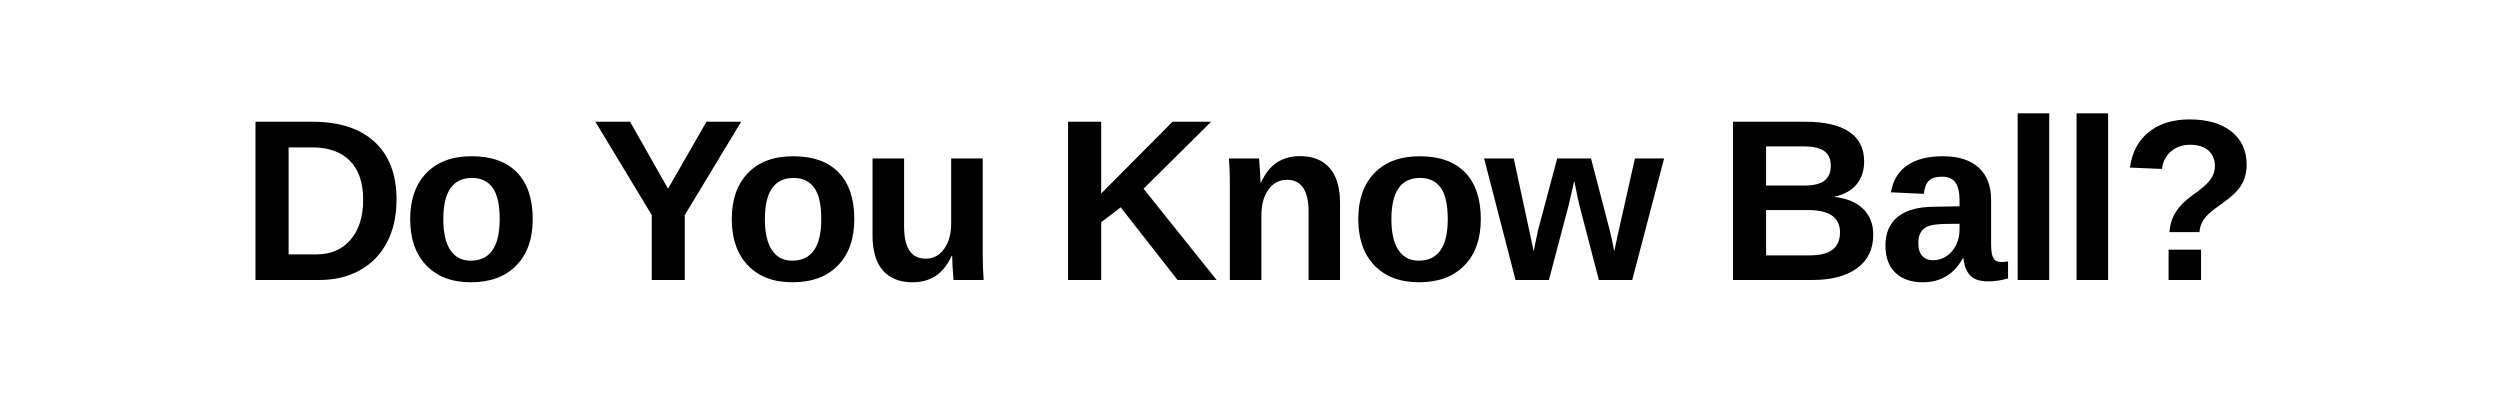
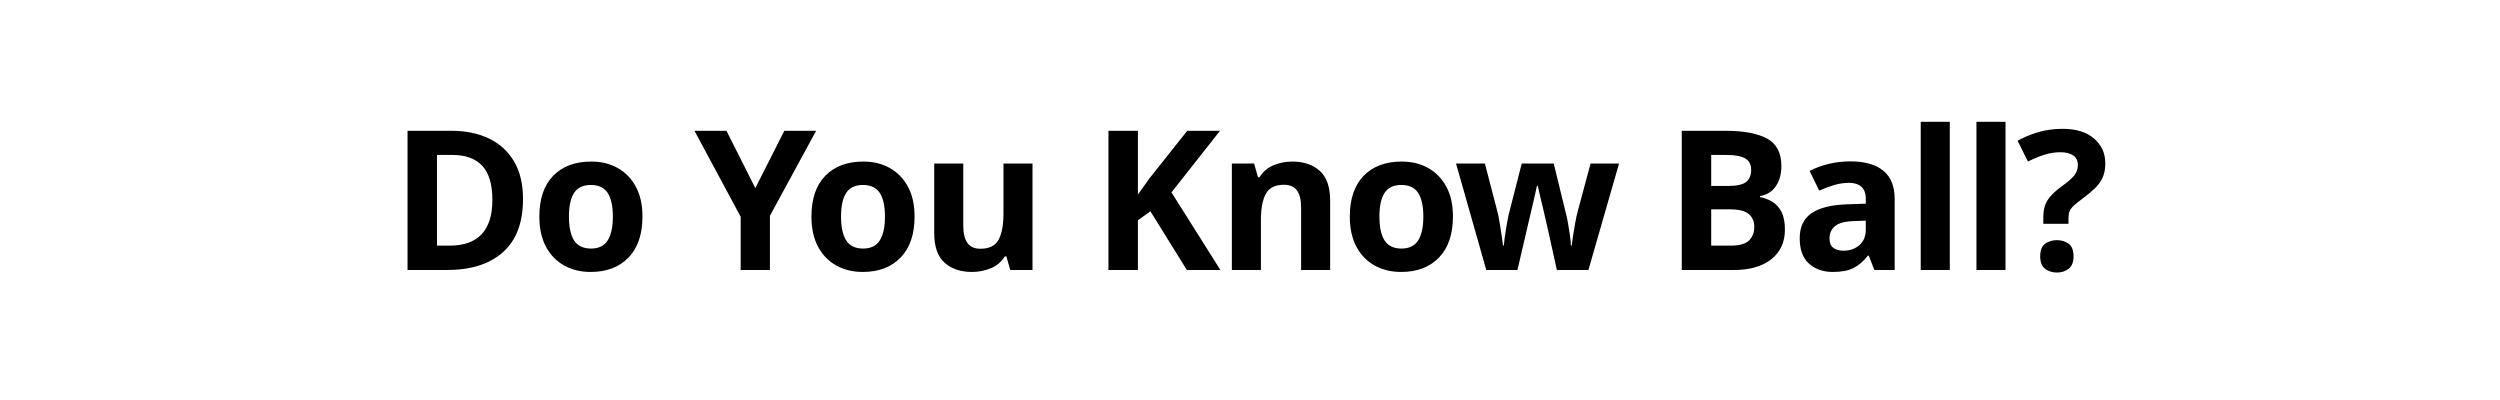
- <svg xmlns="http://www.w3.org/2000/svg" viewBox="0 0 1000 160" width="1000" height="160">
-   <text x="500" y="112" text-anchor="middle" fill="#000" font-family="-apple-system, 'SF Pro Display', 'Helvetica Neue', Arial, sans-serif" font-weight="900" font-size="92" letter-spacing="-2">Do You Know Ball?</text>
+ <svg xmlns="http://www.w3.org/2000/svg" viewBox="0.0 0.0 1000 160" width="1000" height="160">
+   <style>
+     @font-face { font-family: 'Montserrat'; src: url('../fonts/Montserrat.ttf'); font-weight: 100 900; }
+   </style>
+   <text x="500" y="108" text-anchor="middle" fill="#000" font-family="Montserrat" font-weight="800" font-size="78" letter-spacing="-1.5">Do You Know Ball?</text>
</svg>
